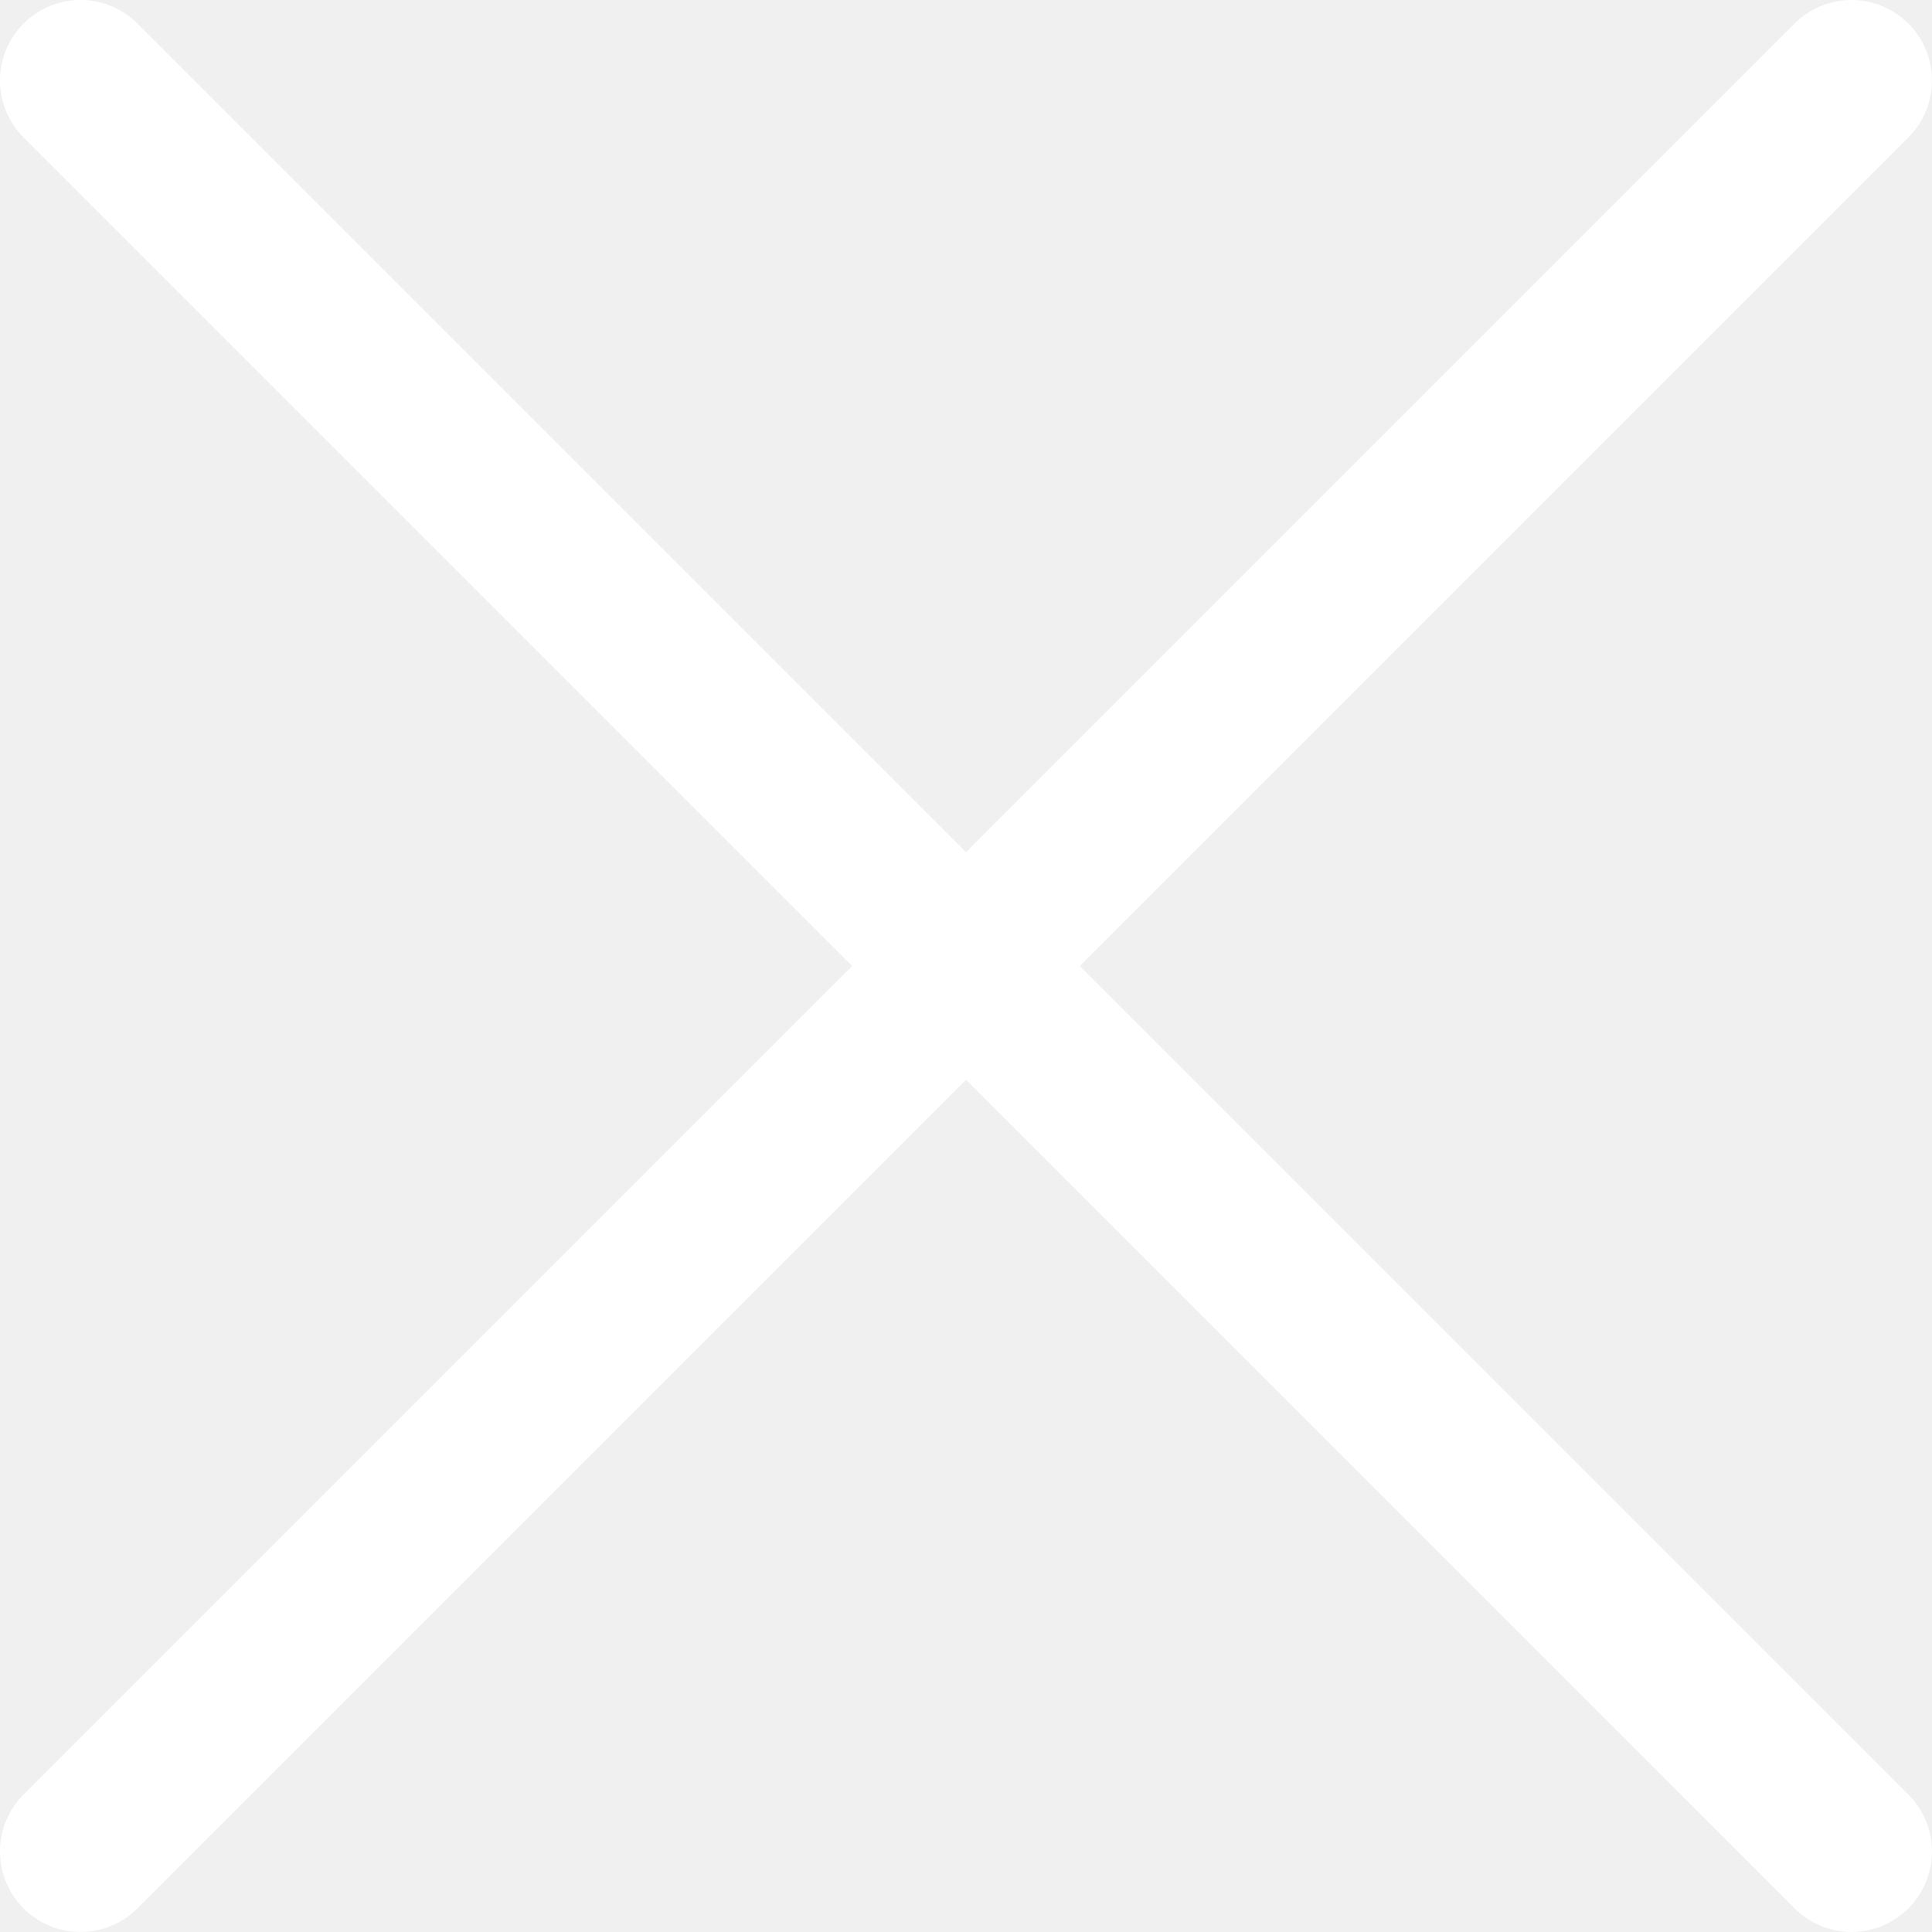
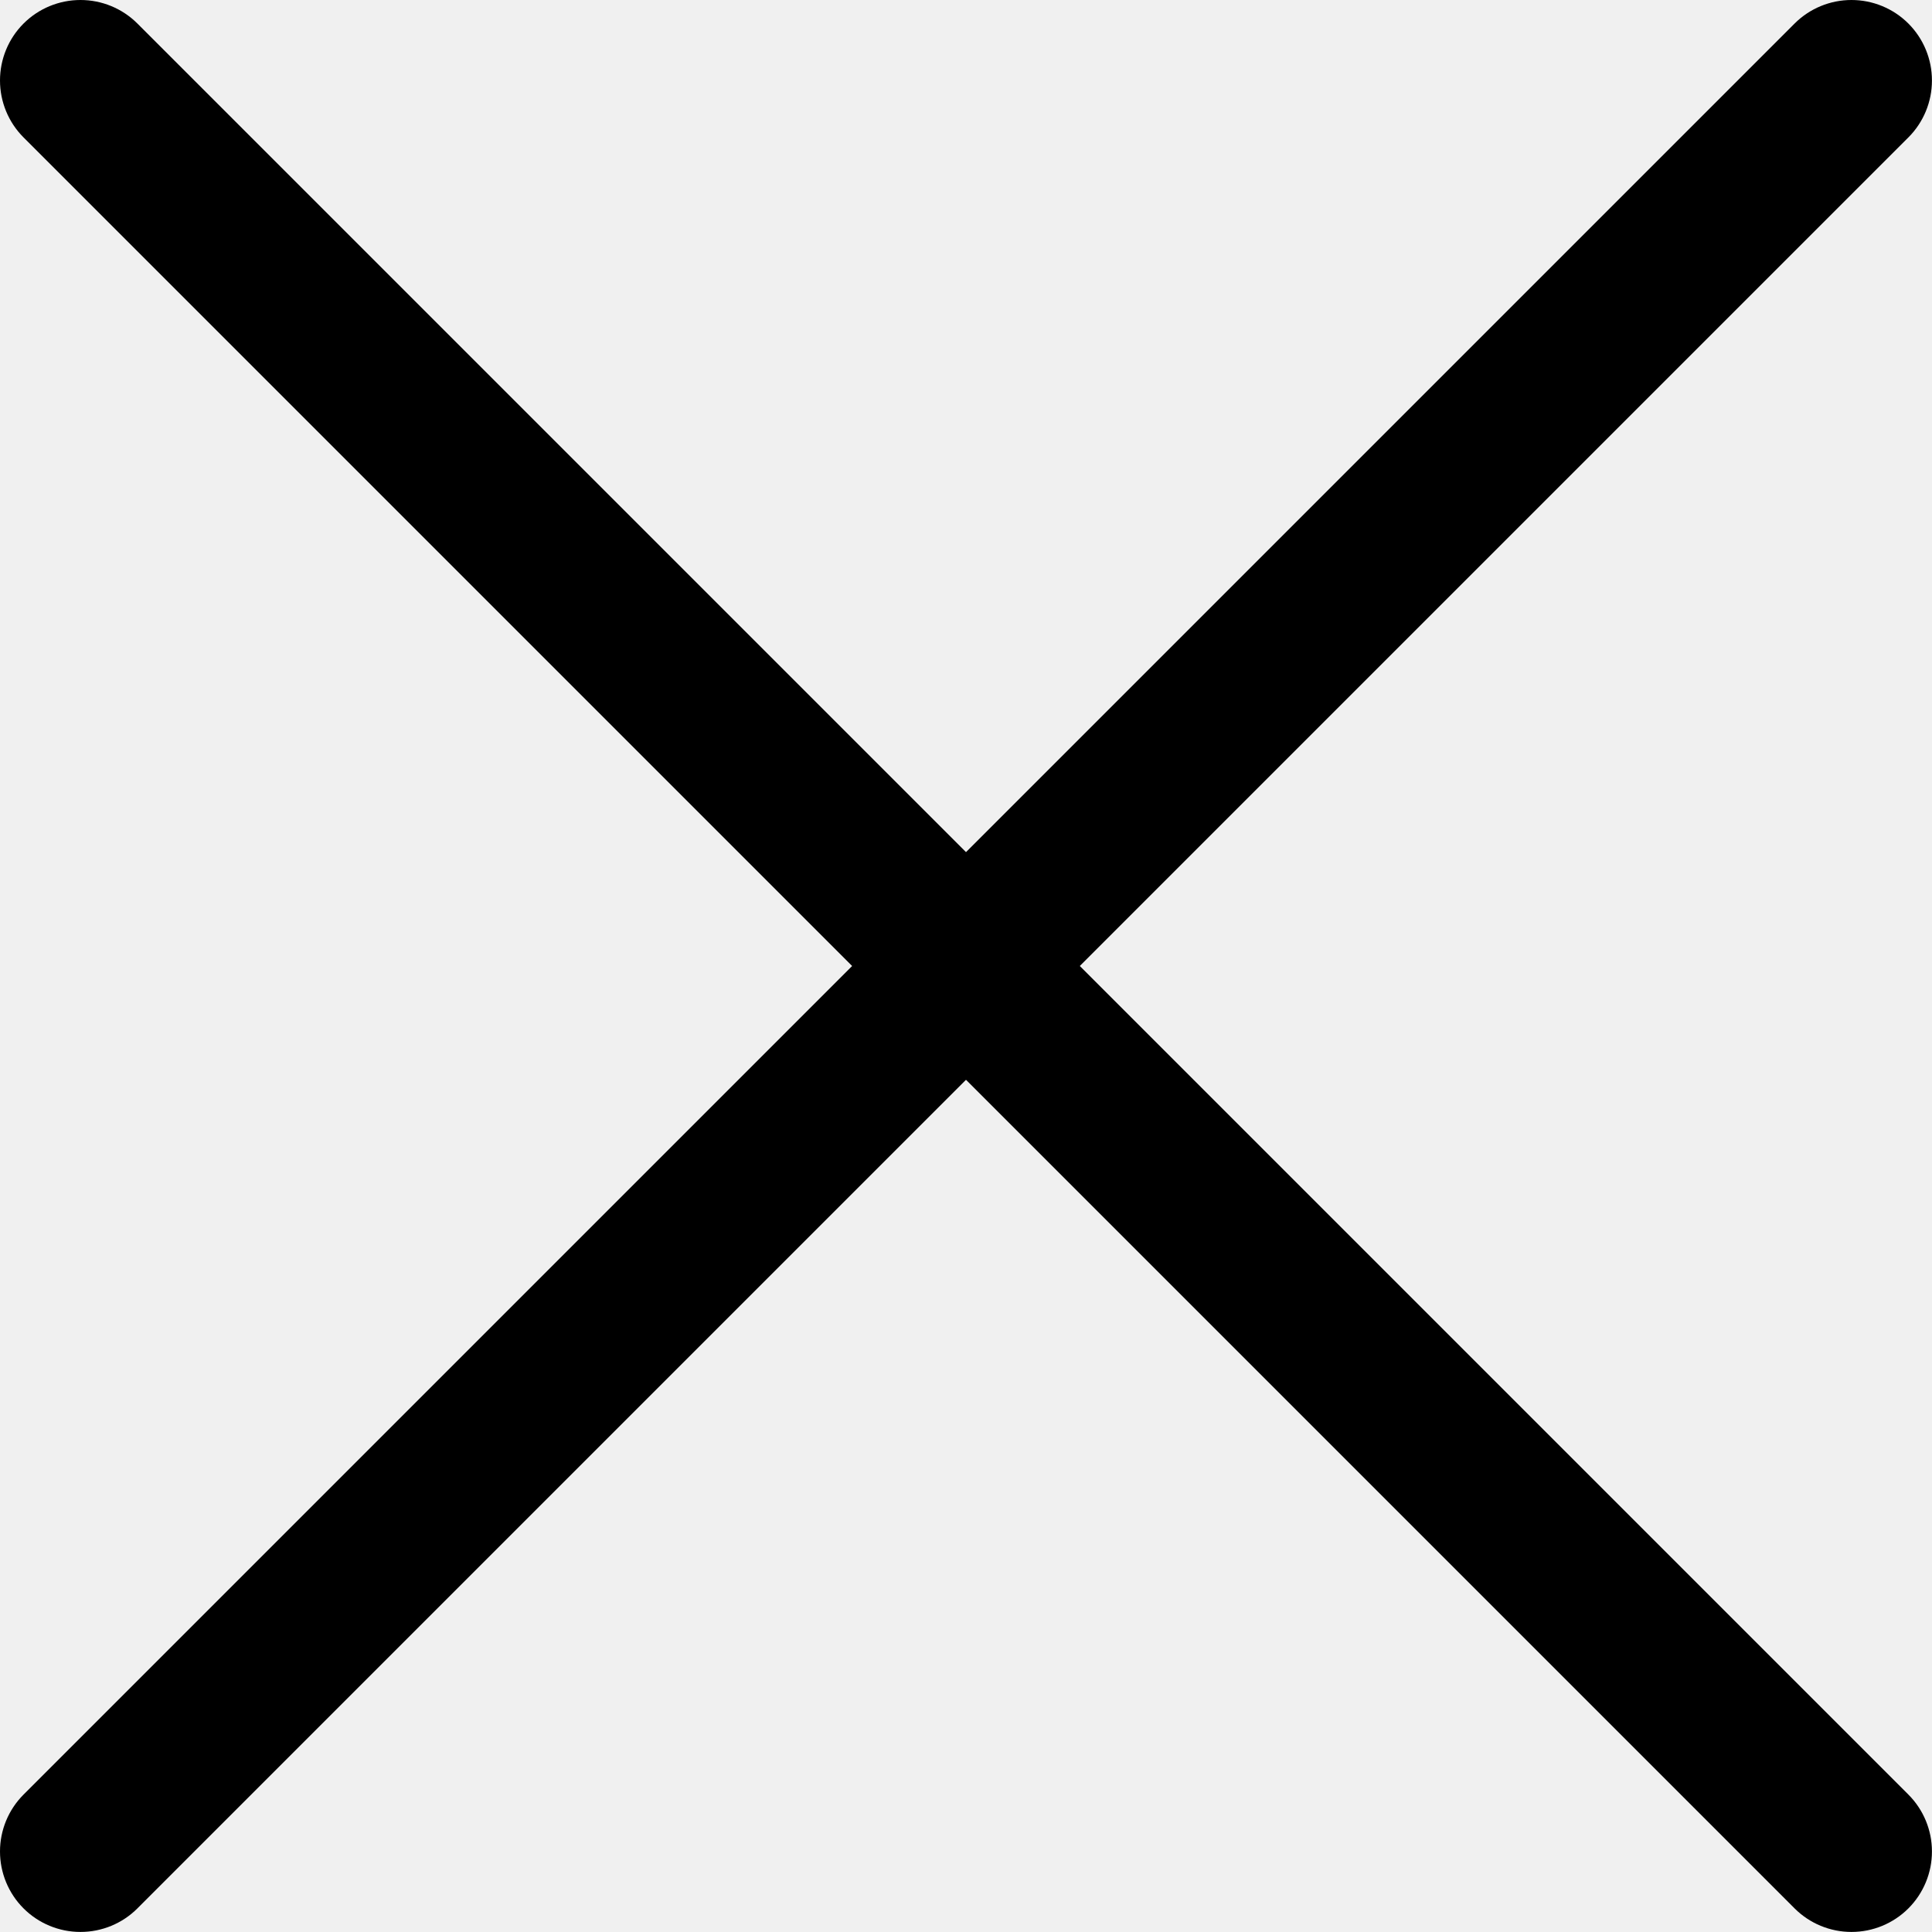
- <svg xmlns="http://www.w3.org/2000/svg" width="32" height="32" viewBox="0 0 32 32" fill="none">
+ <svg xmlns="http://www.w3.org/2000/svg" width="32" height="32" viewBox="0 0 32 32" fill="currentColor">
  <g clip-path="url(#clip0_667_9317)">
-     <path d="M31.609 0.39C31.359 0.14 31.02 0 30.666 0C30.313 0 29.974 0.14 29.724 0.39L16 14.114L2.276 0.39C2.026 0.14 1.687 0 1.333 0C0.979 0 0.64 0.14 0.39 0.39C0.14 0.64 0 0.979 0 1.333C0 1.687 0.14 2.026 0.39 2.276L14.114 16L0.39 29.724C0.14 29.974 0 30.313 0 30.666C0 31.02 0.14 31.359 0.39 31.609C0.64 31.859 0.979 31.999 1.333 31.999C1.687 31.999 2.026 31.859 2.276 31.609L16 17.885L29.724 31.609C29.974 31.859 30.313 31.999 30.666 31.999C31.02 31.999 31.359 31.859 31.609 31.609C31.859 31.359 31.999 31.02 31.999 30.666C31.999 30.313 31.859 29.974 31.609 29.724L17.885 16L31.609 2.276C31.859 2.026 31.999 1.687 31.999 1.333C31.999 0.979 31.859 0.64 31.609 0.39Z" fill="white" />
+     <path d="M31.609 0.39C31.359 0.14 31.02 0 30.666 0C30.313 0 29.974 0.14 29.724 0.39L16 14.114L2.276 0.39C2.026 0.14 1.687 0 1.333 0C0.979 0 0.64 0.14 0.39 0.39C0.14 0.64 0 0.979 0 1.333C0 1.687 0.14 2.026 0.39 2.276L14.114 16L0.39 29.724C0.14 29.974 0 30.313 0 30.666C0 31.02 0.14 31.359 0.39 31.609C0.64 31.859 0.979 31.999 1.333 31.999C1.687 31.999 2.026 31.859 2.276 31.609L16 17.885L29.724 31.609C29.974 31.859 30.313 31.999 30.666 31.999C31.02 31.999 31.359 31.859 31.609 31.609C31.859 31.359 31.999 31.02 31.999 30.666C31.999 30.313 31.859 29.974 31.609 29.724L17.885 16L31.609 2.276C31.859 2.026 31.999 1.687 31.999 1.333C31.999 0.979 31.859 0.64 31.609 0.39Z" fill="currentColor" />
  </g>
  <defs>
    <clipPath id="clip0_667_9317">
-       <rect width="32" height="32" fill="white" />
+       <rect width="32" height="32" fill="currentColor" />
    </clipPath>
  </defs>
</svg>
